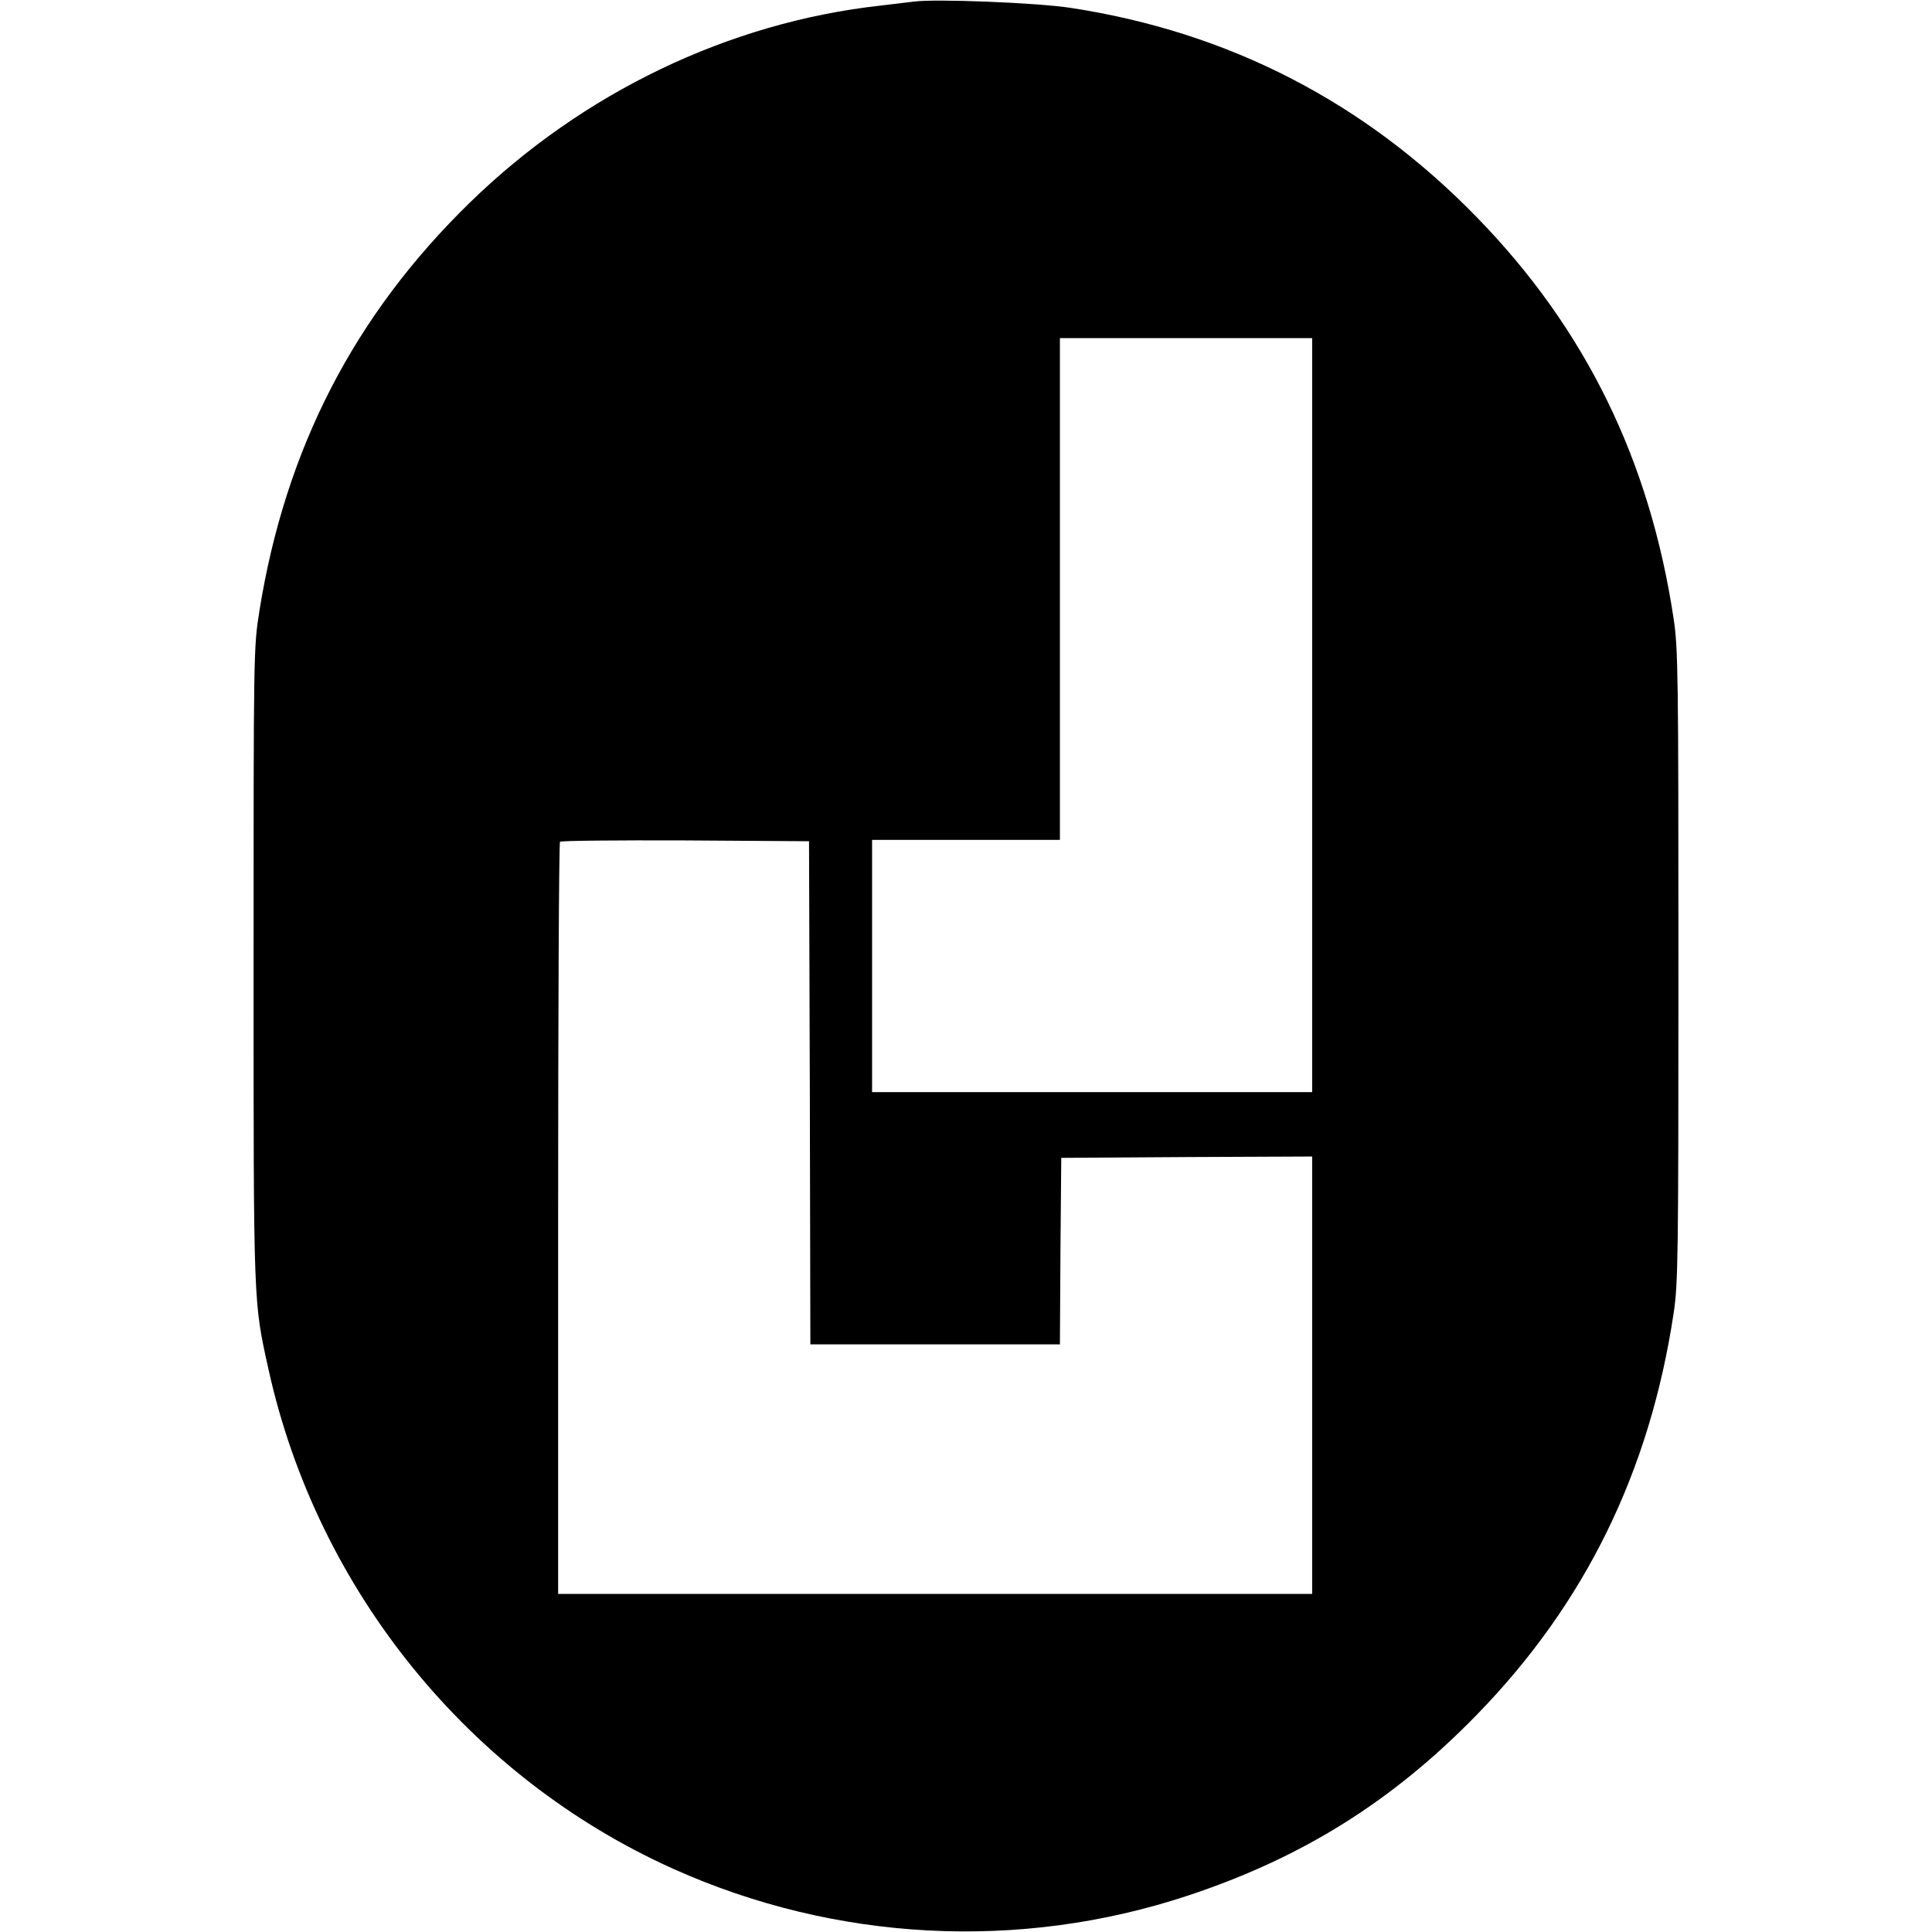
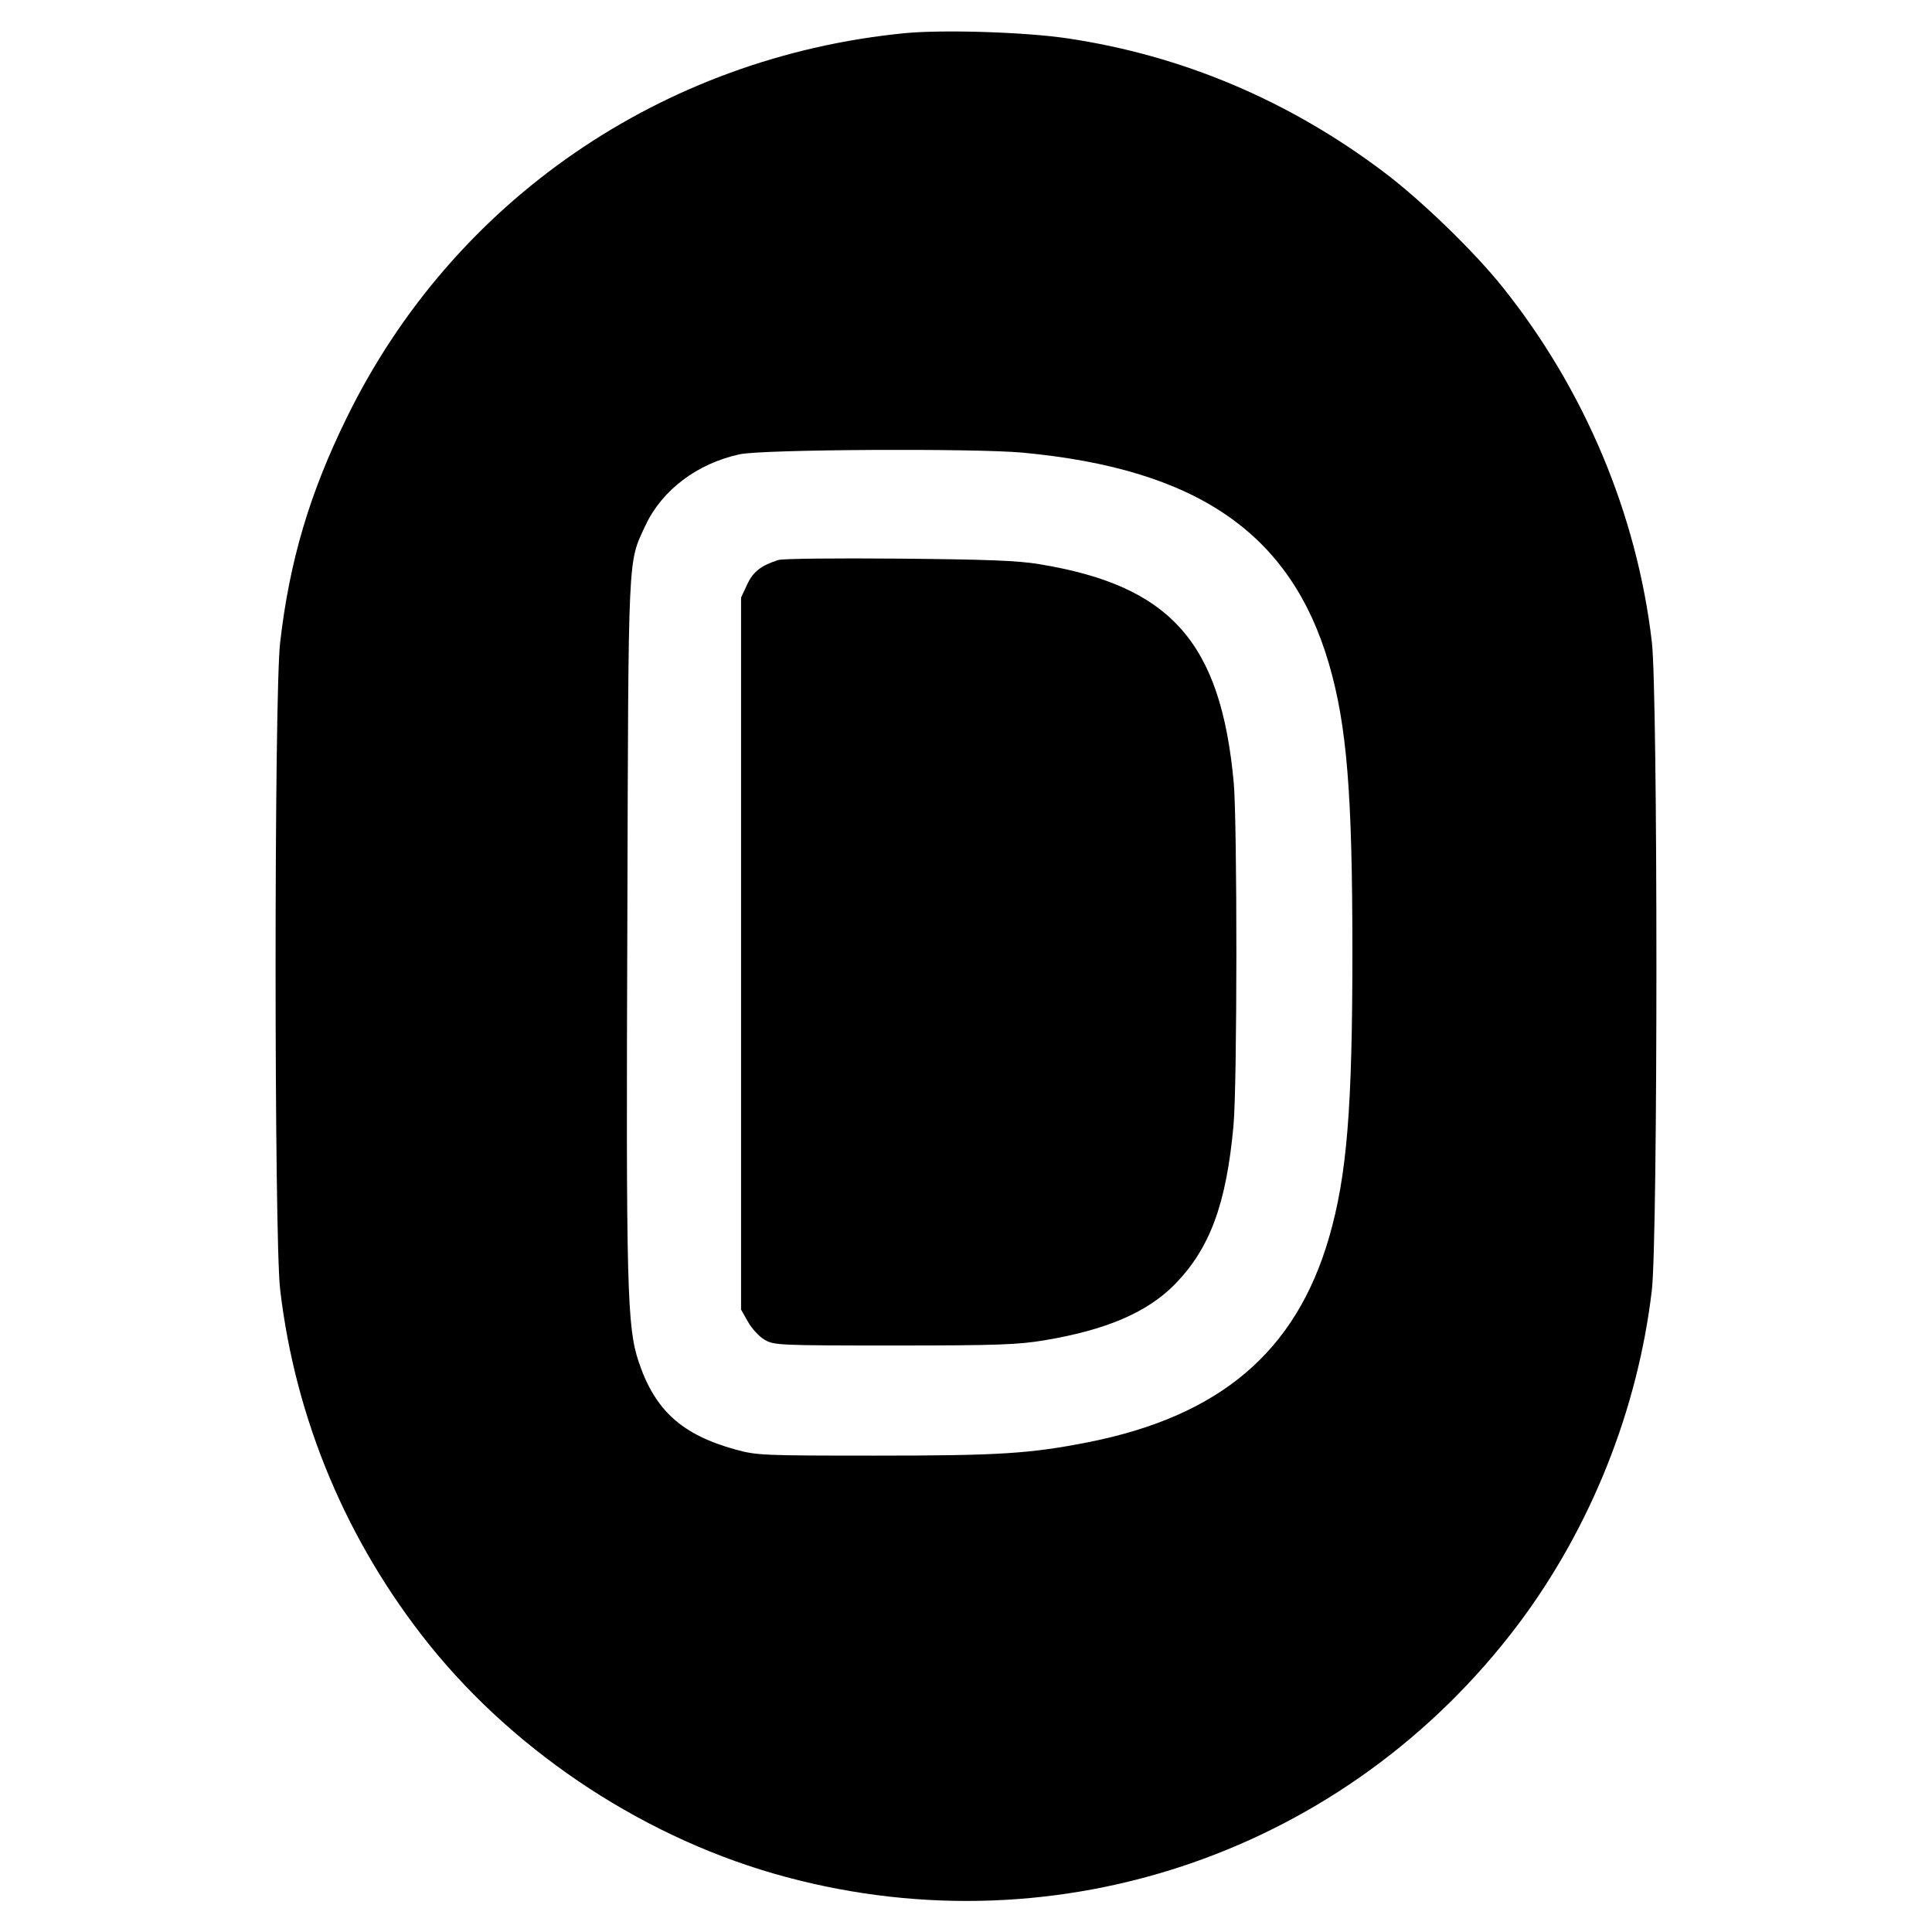
- <svg xmlns="http://www.w3.org/2000/svg" width="960" height="960" version="1.0" viewBox="0 0 720 720">
-   <path d="M340.5.6c-1.6.2-7.3.9-12.5 1.5-56.5 6.3-110.8 32.4-152.9 73.4-43 41.9-68.7 91.6-78.4 152-2.2 13.9-2.2 14.5-2.2 132 0 128-.1 125.2 5.6 151 18.2 82.1 74.7 151.8 150.9 186 60.4 27.1 128.9 30.7 191.5 10 42.7-14.1 76.5-35.2 108-67.6 40.2-41.3 64.3-90.4 73.2-149.4 1.7-11.1 1.8-21.2 1.8-129.5s-.1-118.4-1.8-129.5c-8.9-59.1-32.9-108-73.2-149.4C508.6 38 457.9 11.9 398.8 2.9 386.2 1 348.5-.5 340.5.6zM489 266.5V407H325v-94h70V126h94v140.5zM301.8 407.2l.2 93.8h93l.2-34.8.3-34.7 46.8-.3 46.7-.2v163H208V454.2c0-76.9.3-140.2.7-140.5.3-.4 21.4-.6 46.7-.5l46.1.3.3 93.7z" />
+ <svg xmlns="http://www.w3.org/2000/svg" version="1.0" width="700pt" height="700pt" viewBox="0 0 700 700" preserveAspectRatio="xMidYMid meet">
+   <g transform="translate(0,700) scale(0.1,-0.1)" fill="#000000" stroke="none">
+     <path d="M3280 6880 c-881 -86 -1640 -608 -2024 -1394 -134 -273 -207 -518 -241 -814 -22 -187 -22 -2157 0 -2344 55 -470 241 -914 541 -1288 321 -399 794 -708 1293 -841 991 -266 2032 93 2652 916 262 349 433 776 484 1211 22 191 22 2157 0 2348 -54 463 -244 915 -541 1286 -103 129 -296 316 -432 418 -343 258 -728 421 -1144 483 -155 23 -448 32 -588 19z m425 -1520 c633 -59 972 -293 1110 -765 65 -223 85 -469 85 -1045 0 -567 -20 -812 -85 -1035 -120 -412 -394 -645 -870 -740 -213 -42 -323 -49 -775 -49 -409 0 -428 1 -505 22 -195 54 -292 142 -351 318 -42 126 -46 261 -41 1599 4 1355 1 1292 66 1432 60 128 188 224 341 257 80 18 853 22 1025 6z" />
+     <path d="M2820 4971 c-63 -20 -92 -43 -113 -89 l-22 -47 0 -1290 0 -1290 25 -44 c14 -25 41 -54 60 -65 34 -20 49 -21 470 -21 376 0 450 3 545 19 221 37 370 100 470 201 128 130 188 291 214 575 14 147 14 1100 1 1245 -47 509 -229 713 -705 791 -78 13 -189 17 -510 20 -225 2 -421 0 -435 -5z" />
+   </g>
</svg>
